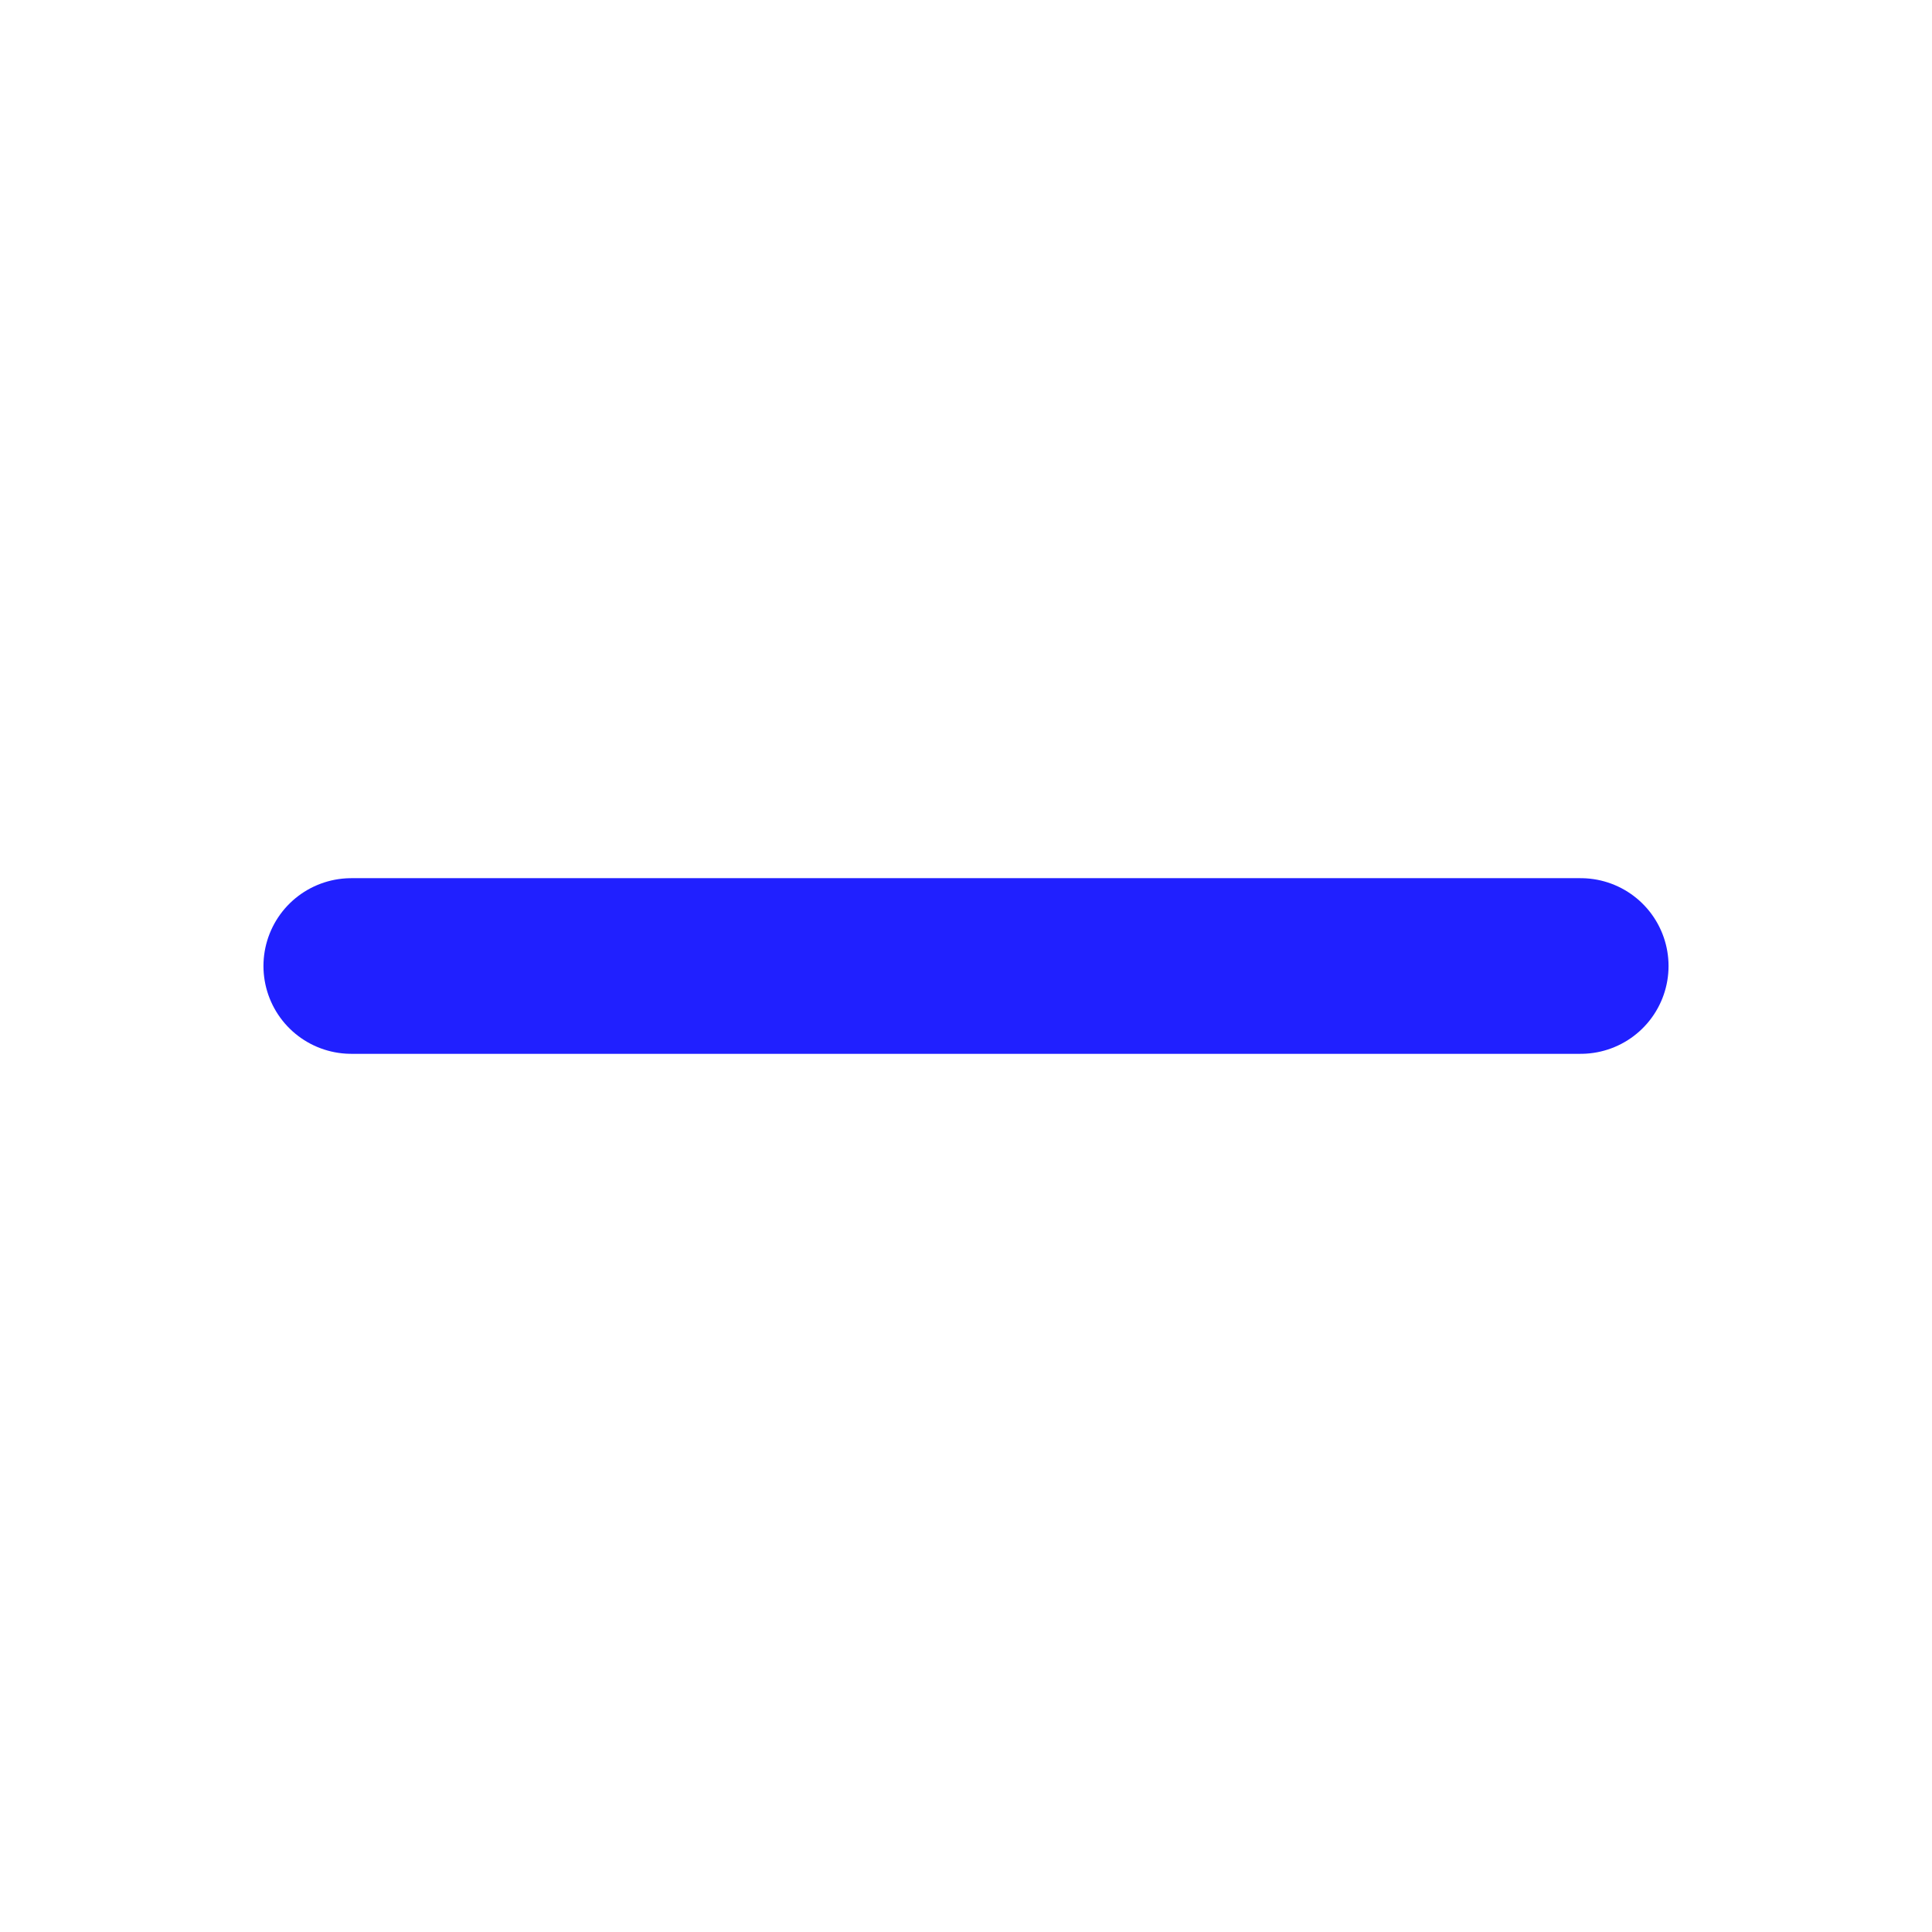
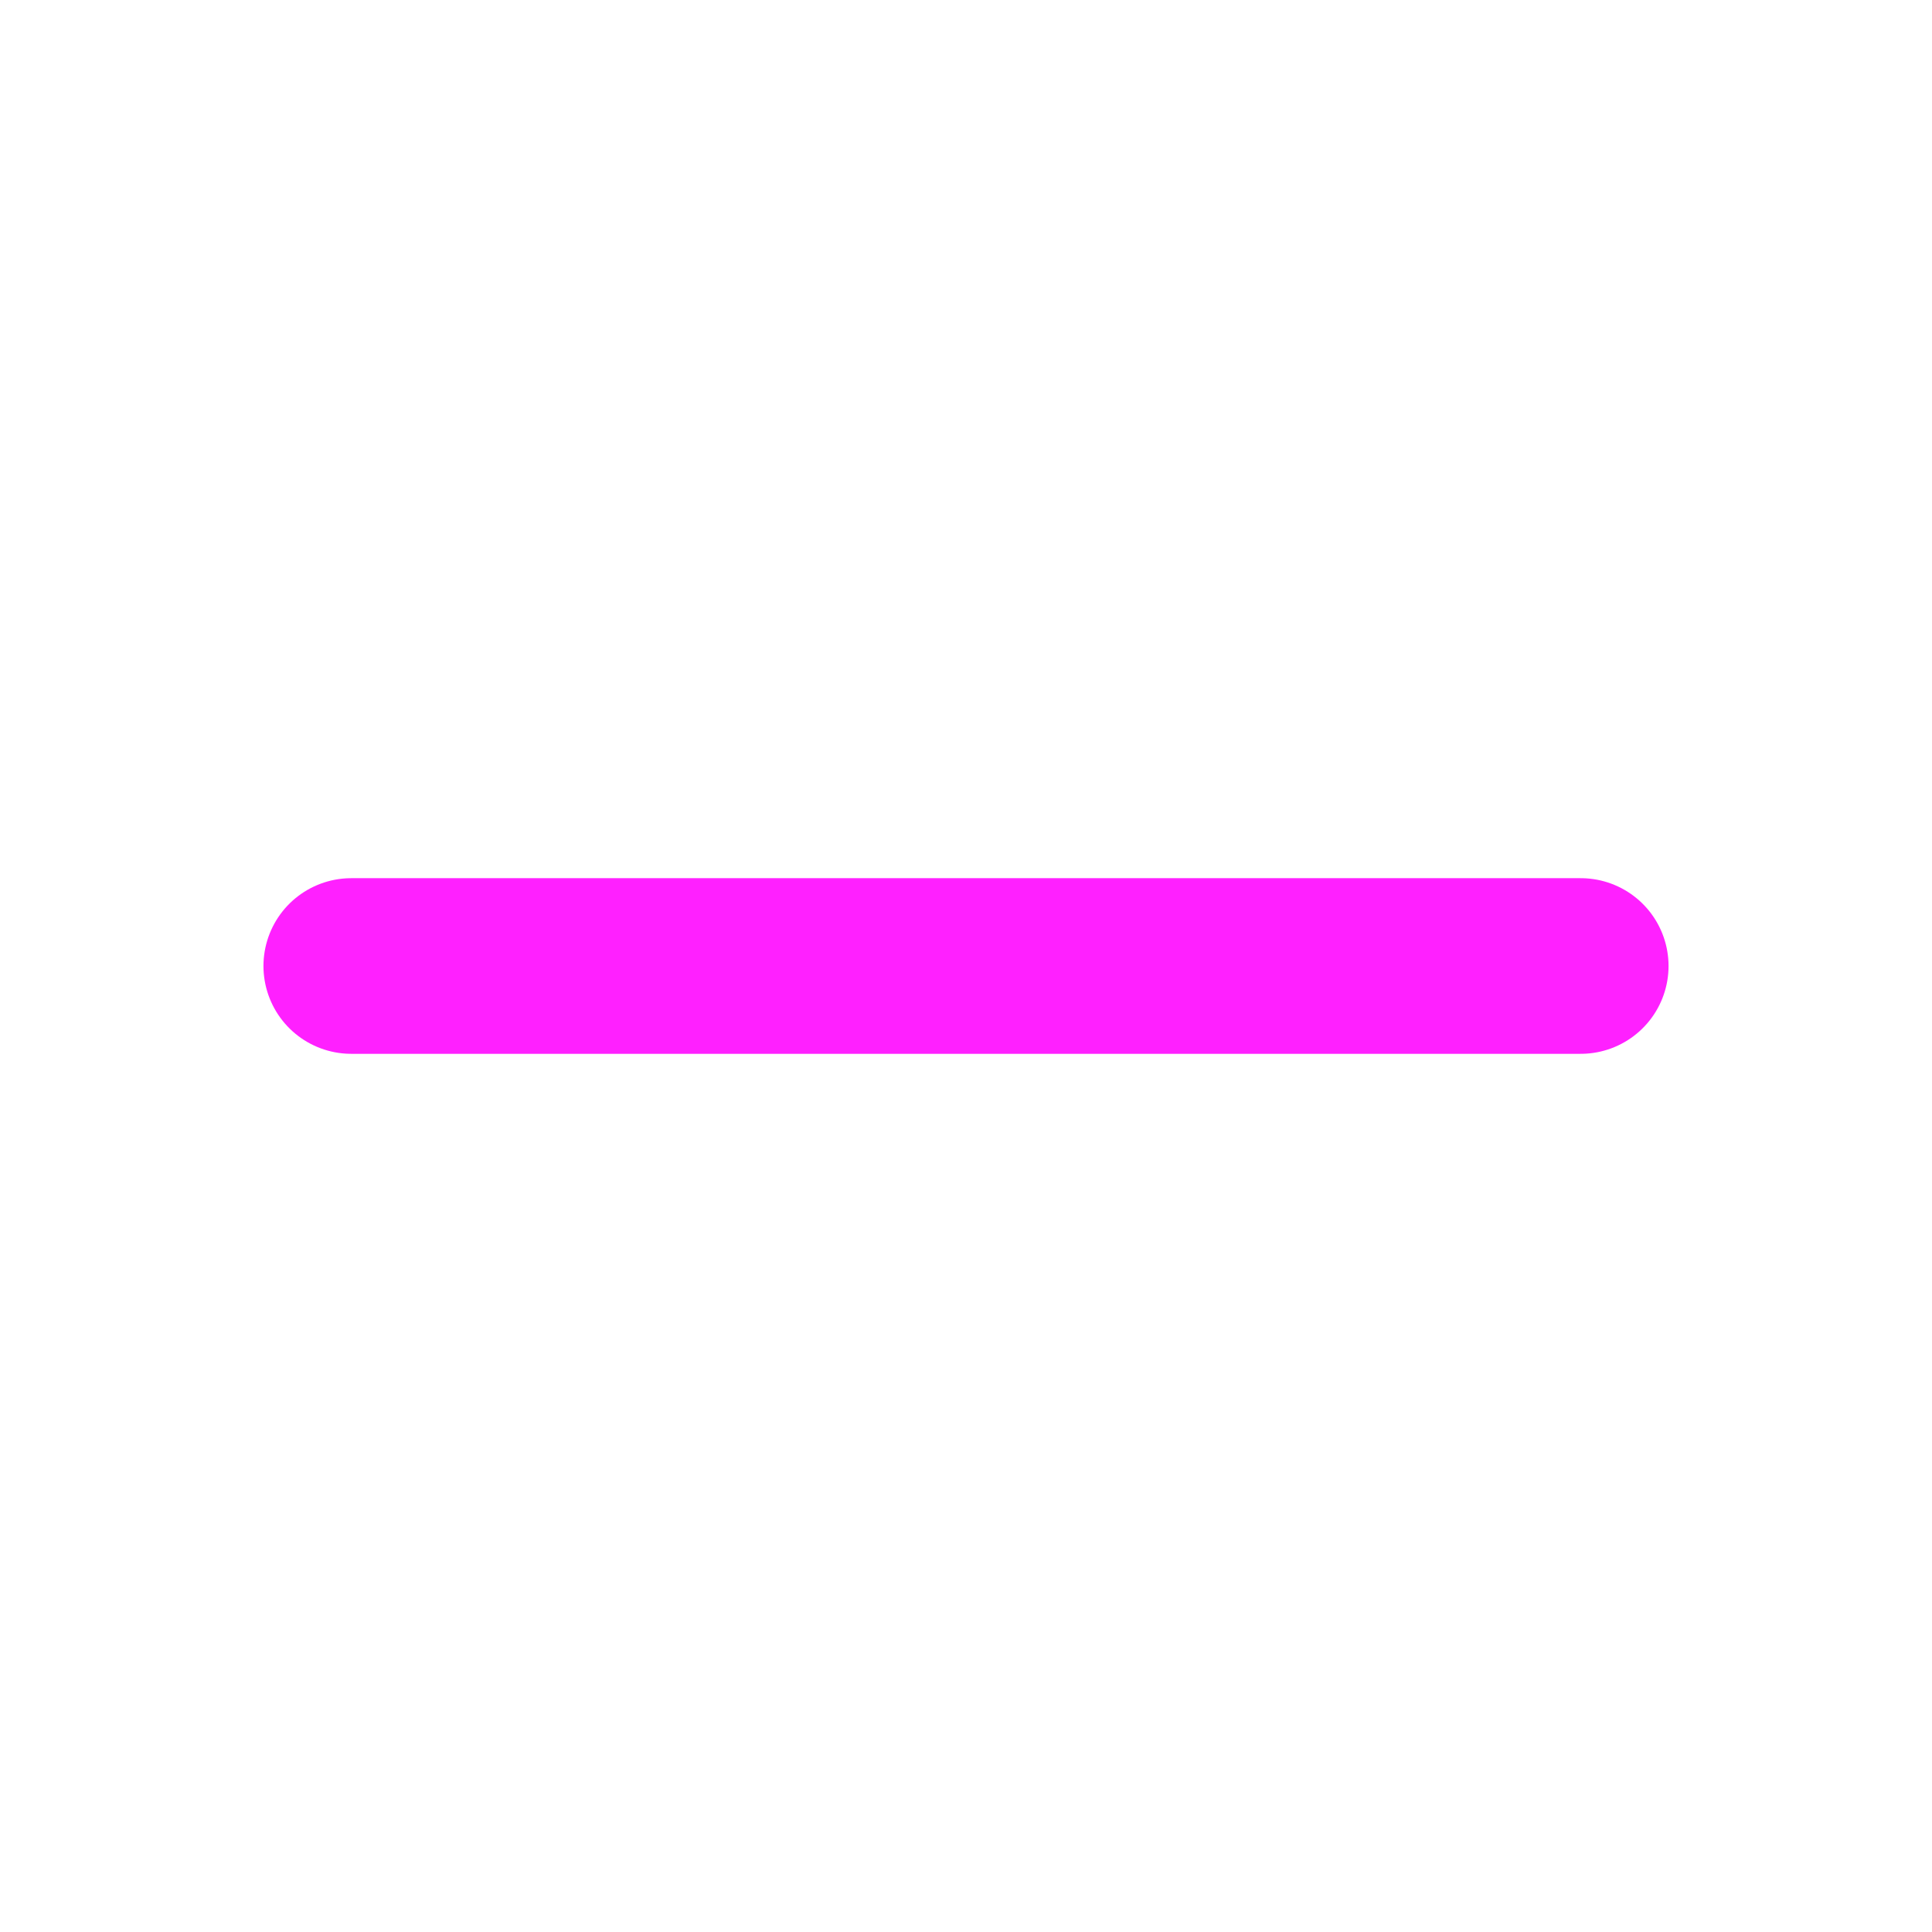
<svg xmlns="http://www.w3.org/2000/svg" id="svg" height="100%" viewBox="0 0 22 22" width="100%" version="1.1">
  <defs id="defs81">
    <style id="current-color-scheme" type="text/css">
- 			.ColorScheme-Text { color:#0000FF; }
+ 			.ColorScheme-Highlight { color:#FF00FF; }
		</style>
  </defs>
-   <g id="edit-delete" transform="translate(-25)">
+   <g id="22-22-edit-delete" transform="translate(-25)">
    <rect style="opacity:.875;fill:none" height="22" width="22" y="0" x="25" />
-     <path class="ColorScheme-Text" style="opacity:.875;stroke:currentColor;stroke-linecap:round;fill:none;stroke-width:2" d="m43 11h-14" />
+     <path class="ColorScheme-Highlight" style="opacity:.875;stroke:currentColor;stroke-linecap:round;fill:none;stroke-width:2" d="m43 11h-14" />
  </g>
-   <g id="g4143">
+   <g id="edit-delete">
    <rect style="fill:none" height="32" width="32" y="-10" x="24" />
-     <rect class="ColorScheme-Text" style="opacity:.875;fill:currentColor" ry="1" height="2" width="20" y="5" x="30" />
+     <rect class="ColorScheme-Highlight" style="opacity:.875;fill:currentColor" ry="1" height="2" width="20" y="5" x="30" />
  </g>
</svg>
